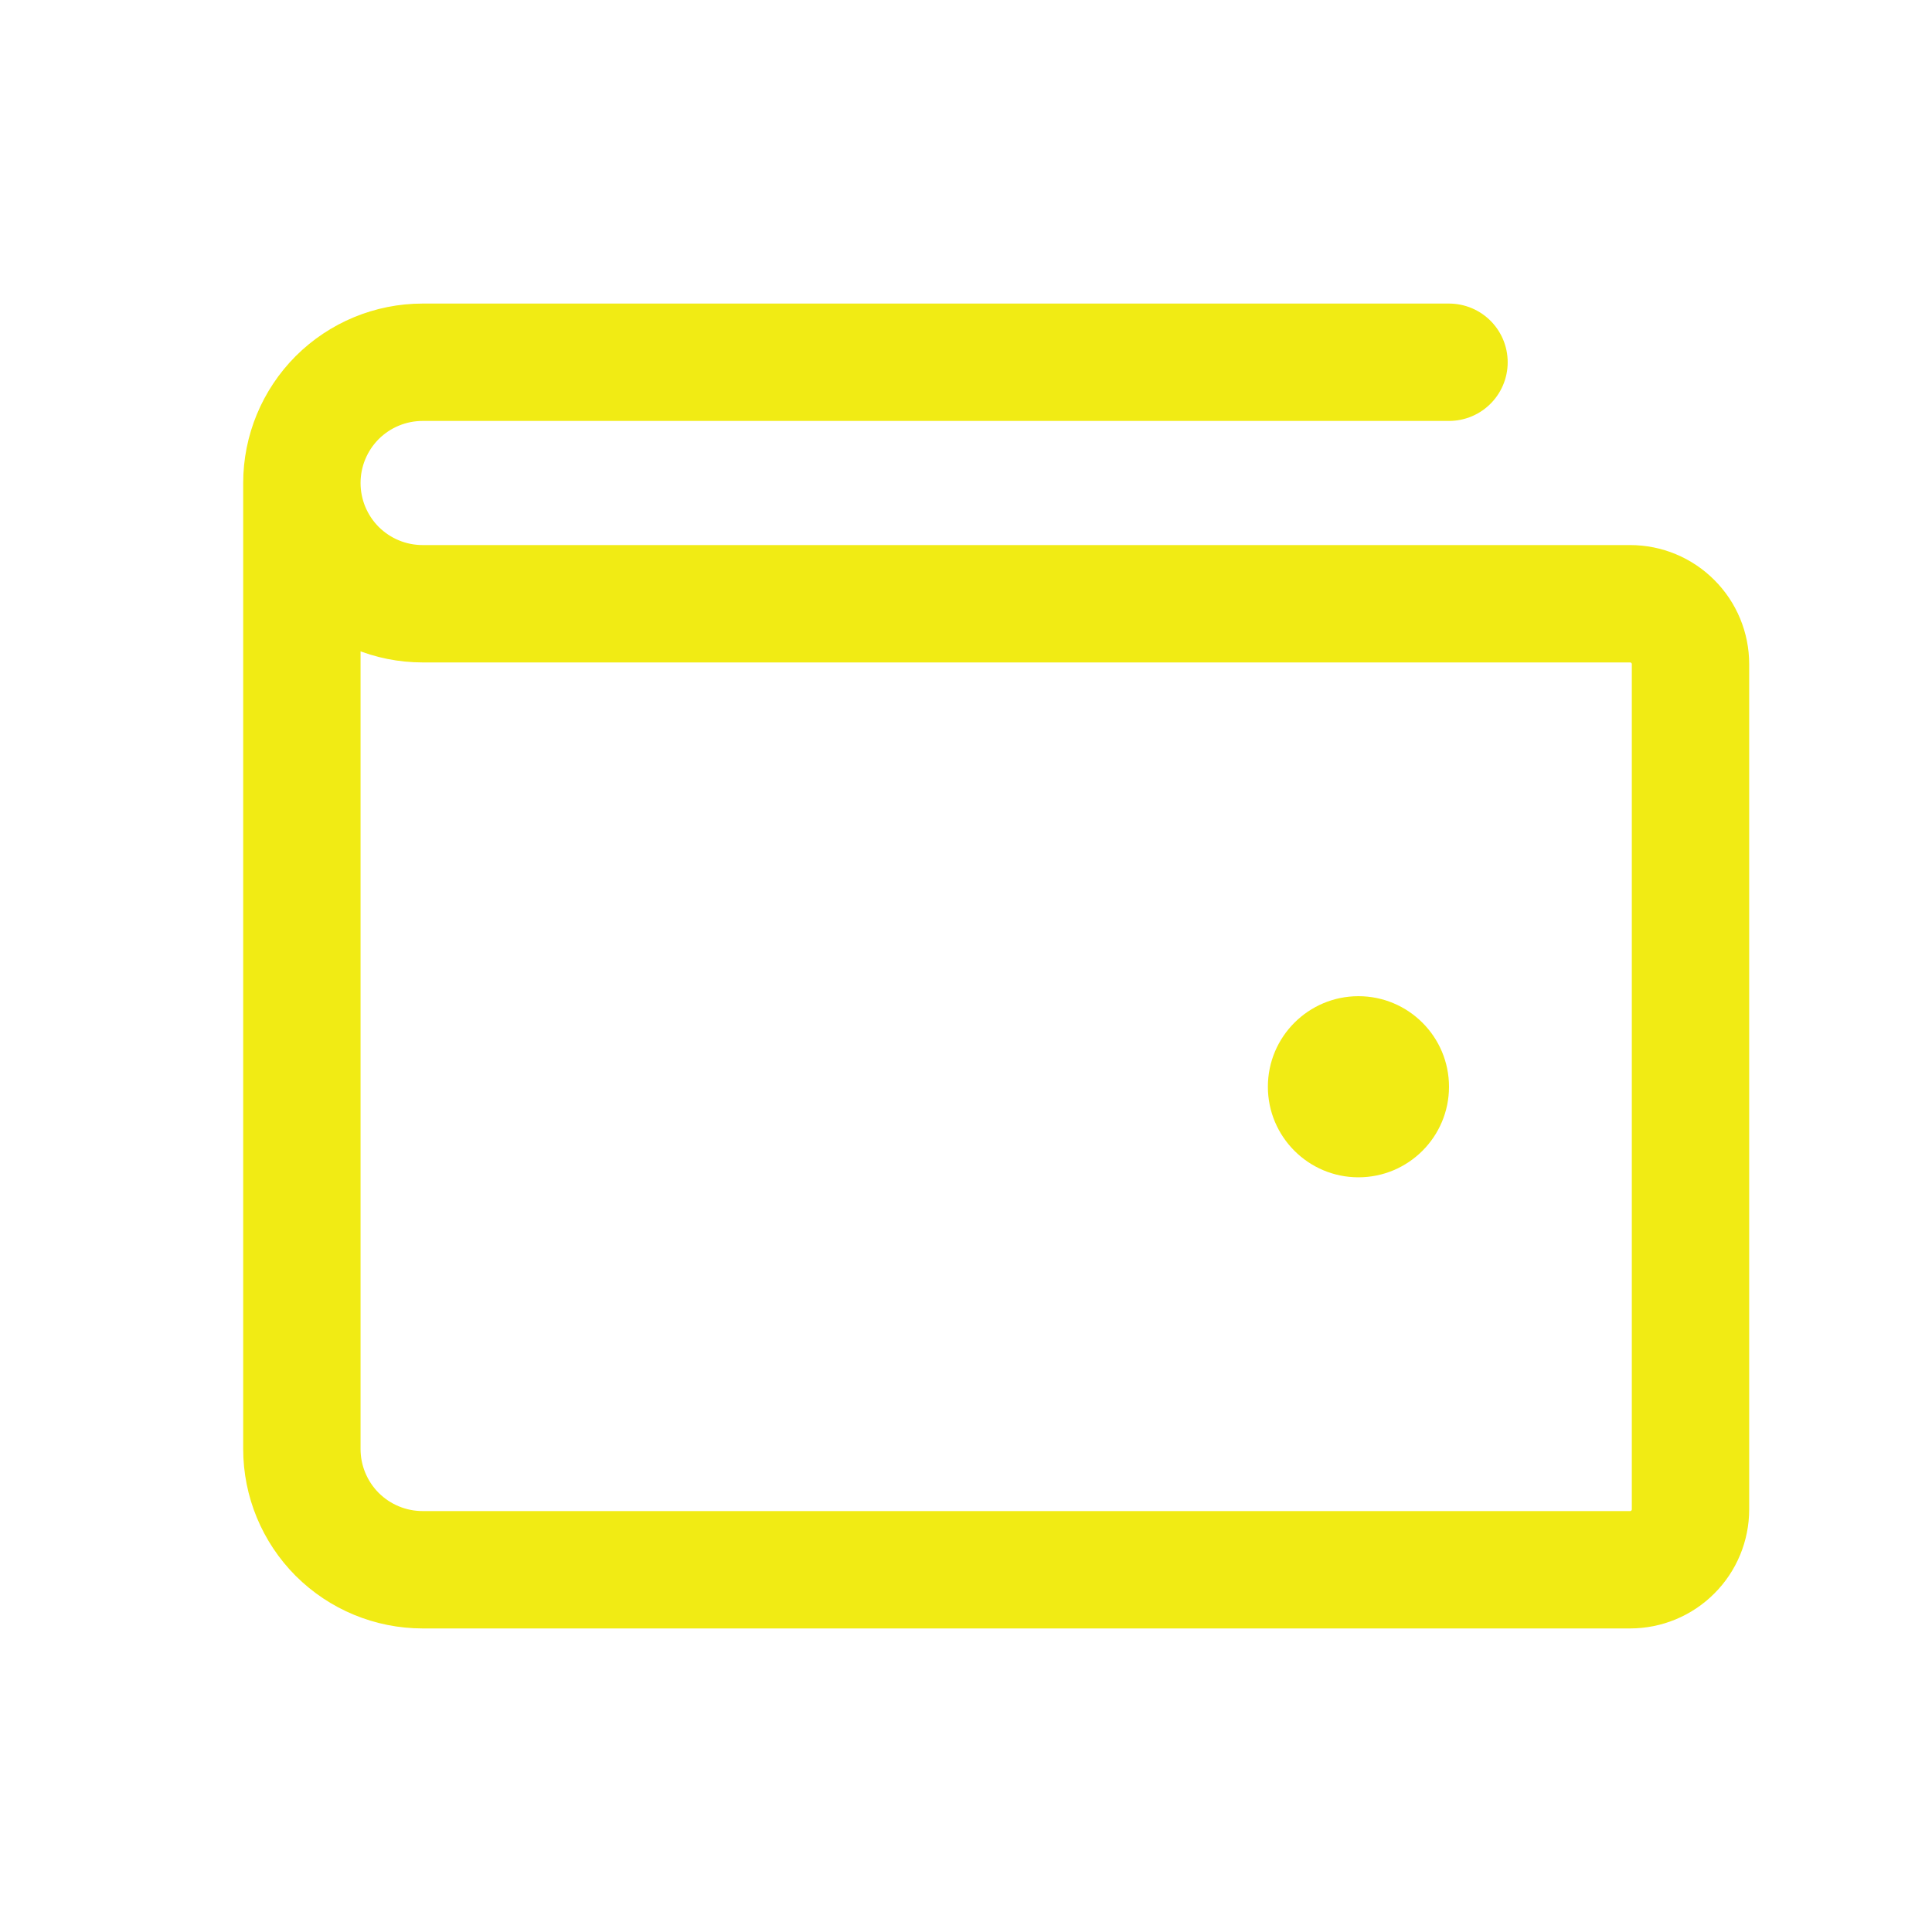
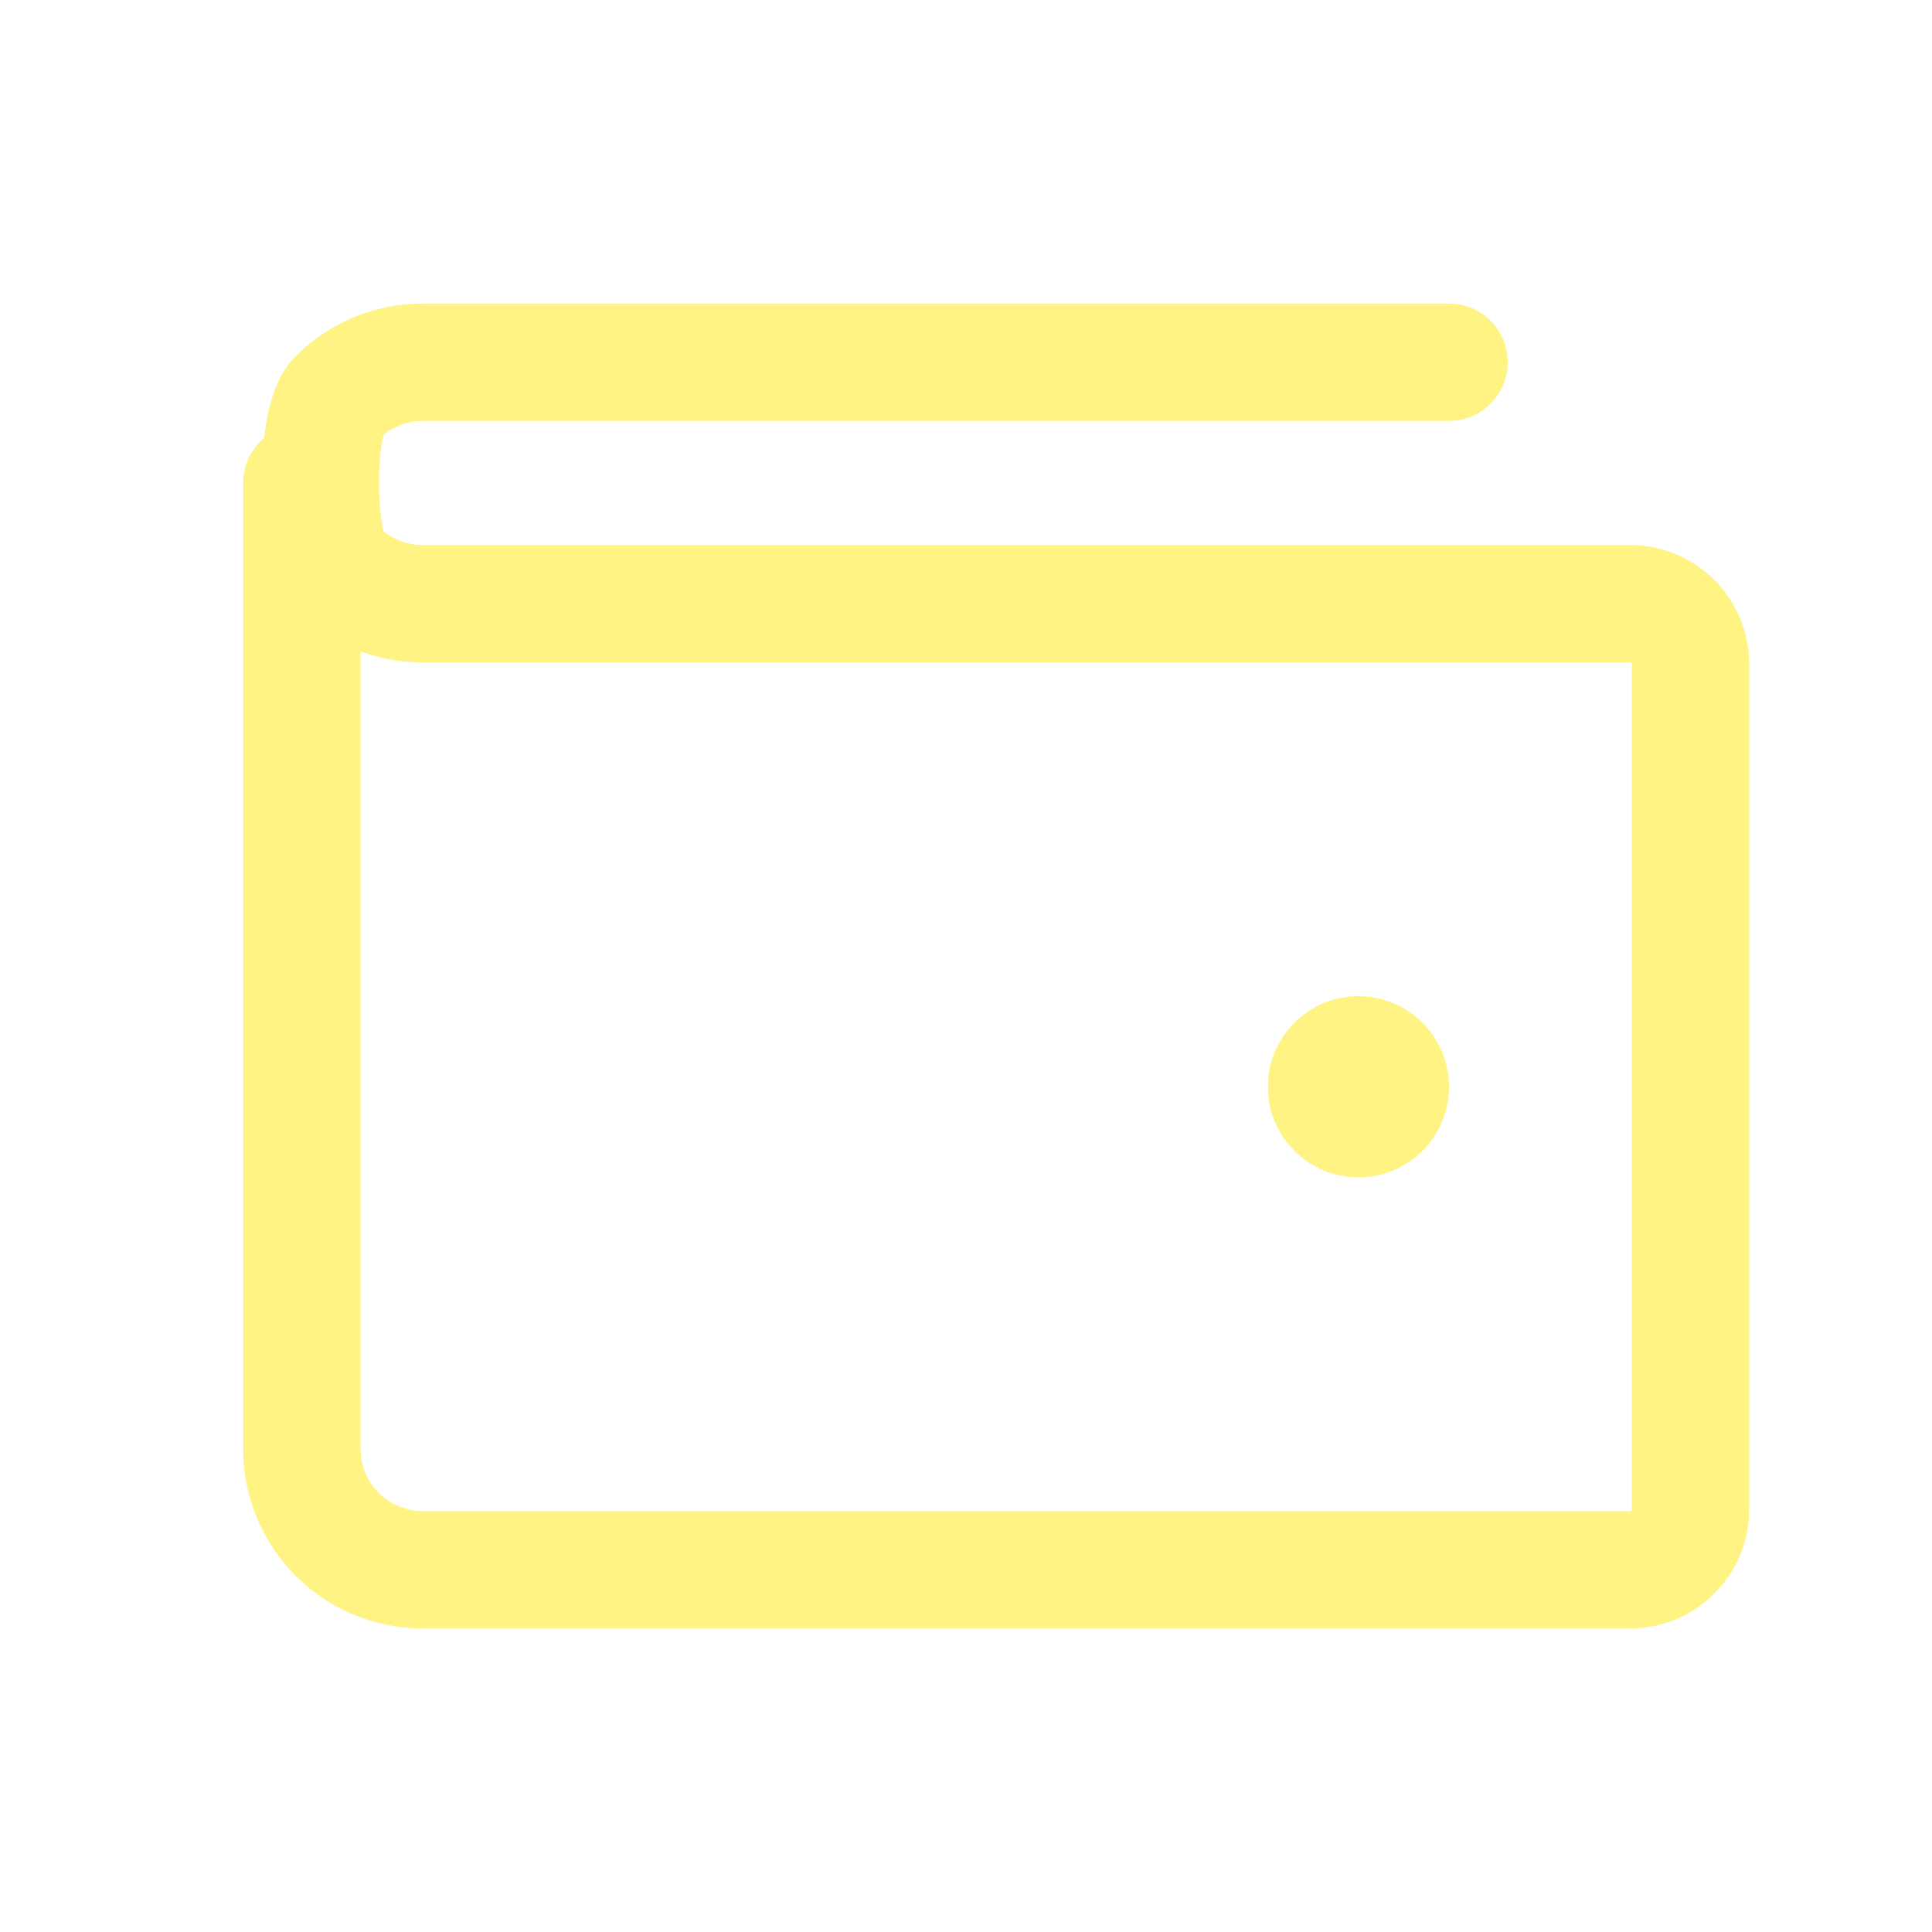
- <svg xmlns="http://www.w3.org/2000/svg" width="24" height="24" viewBox="0 0 24 24" fill="none">
-   <path d="M3.75 6V18C3.75 18.398 3.908 18.779 4.189 19.061C4.471 19.342 4.852 19.5 5.25 19.5H20.25C20.449 19.5 20.64 19.421 20.78 19.28C20.921 19.14 21 18.949 21 18.75V8.25C21 8.051 20.921 7.86 20.78 7.72C20.64 7.579 20.449 7.5 20.25 7.5H5.25C4.852 7.5 4.471 7.342 4.189 7.061C3.908 6.779 3.75 6.398 3.75 6ZM3.75 6C3.75 5.602 3.908 5.221 4.189 4.939C4.471 4.658 4.852 4.5 5.25 4.5H18" stroke="#F1EB14" stroke-width="1.458" stroke-linecap="round" stroke-linejoin="round" />
-   <path d="M16.875 14.625C17.496 14.625 18 14.121 18 13.5C18 12.879 17.496 12.375 16.875 12.375C16.254 12.375 15.75 12.879 15.75 13.5C15.75 14.121 16.254 14.625 16.875 14.625Z" fill="#F1EB14" />
+ <svg xmlns="http://www.w3.org/2000/svg" width="24px" height="24px" viewBox="0 0 24 24" version="1.1">
+   <g id="⭐️Symbols" stroke="none" stroke-width="1" fill="none" fill-rule="evenodd">
+     <g id="Component/Options" transform="translate(-136, -44)" fill-rule="nonzero">
+       <g id="Wallet" transform="translate(136, 44)">
+         <path d="M0,0 L24,0 L24,24 L0,24 L0,0 Z" id="Vector" />
+         <path d="M3.75,6 C3.75,5.735 3.75,9.735 3.75,18 C3.75,18.398 3.908,18.779 4.189,19.061 C4.471,19.342 4.852,19.5 5.25,19.5 L20.25,19.5 C20.449,19.5 20.64,19.421 20.78,19.28 C20.921,19.14 21,18.949 21,18.75 L21,8.25 C21,8.051 20.921,7.86 20.78,7.72 C20.64,7.579 20.449,7.5 20.25,7.5 L5.25,7.5 C4.852,7.5 4.471,7.342 4.189,7.061 C3.908,6.779 3.908,5.221 4.189,4.939 C4.471,4.658 4.852,4.5 5.25,4.5 L18,4.5" id="Vector" stroke="#FFF383" stroke-width="1.458" stroke-linecap="round" stroke-linejoin="round" />
+         <path d="M18,13.5 C18,14.121 17.496,14.625 16.875,14.625 C16.254,14.625 15.75,14.121 15.75,13.5 C15.75,12.879 16.254,12.375 16.875,12.375 C17.496,12.375 18,12.879 18,13.5 Z" id="Vector" fill="#FFF383" />
+       </g>
+     </g>
+   </g>
</svg>
